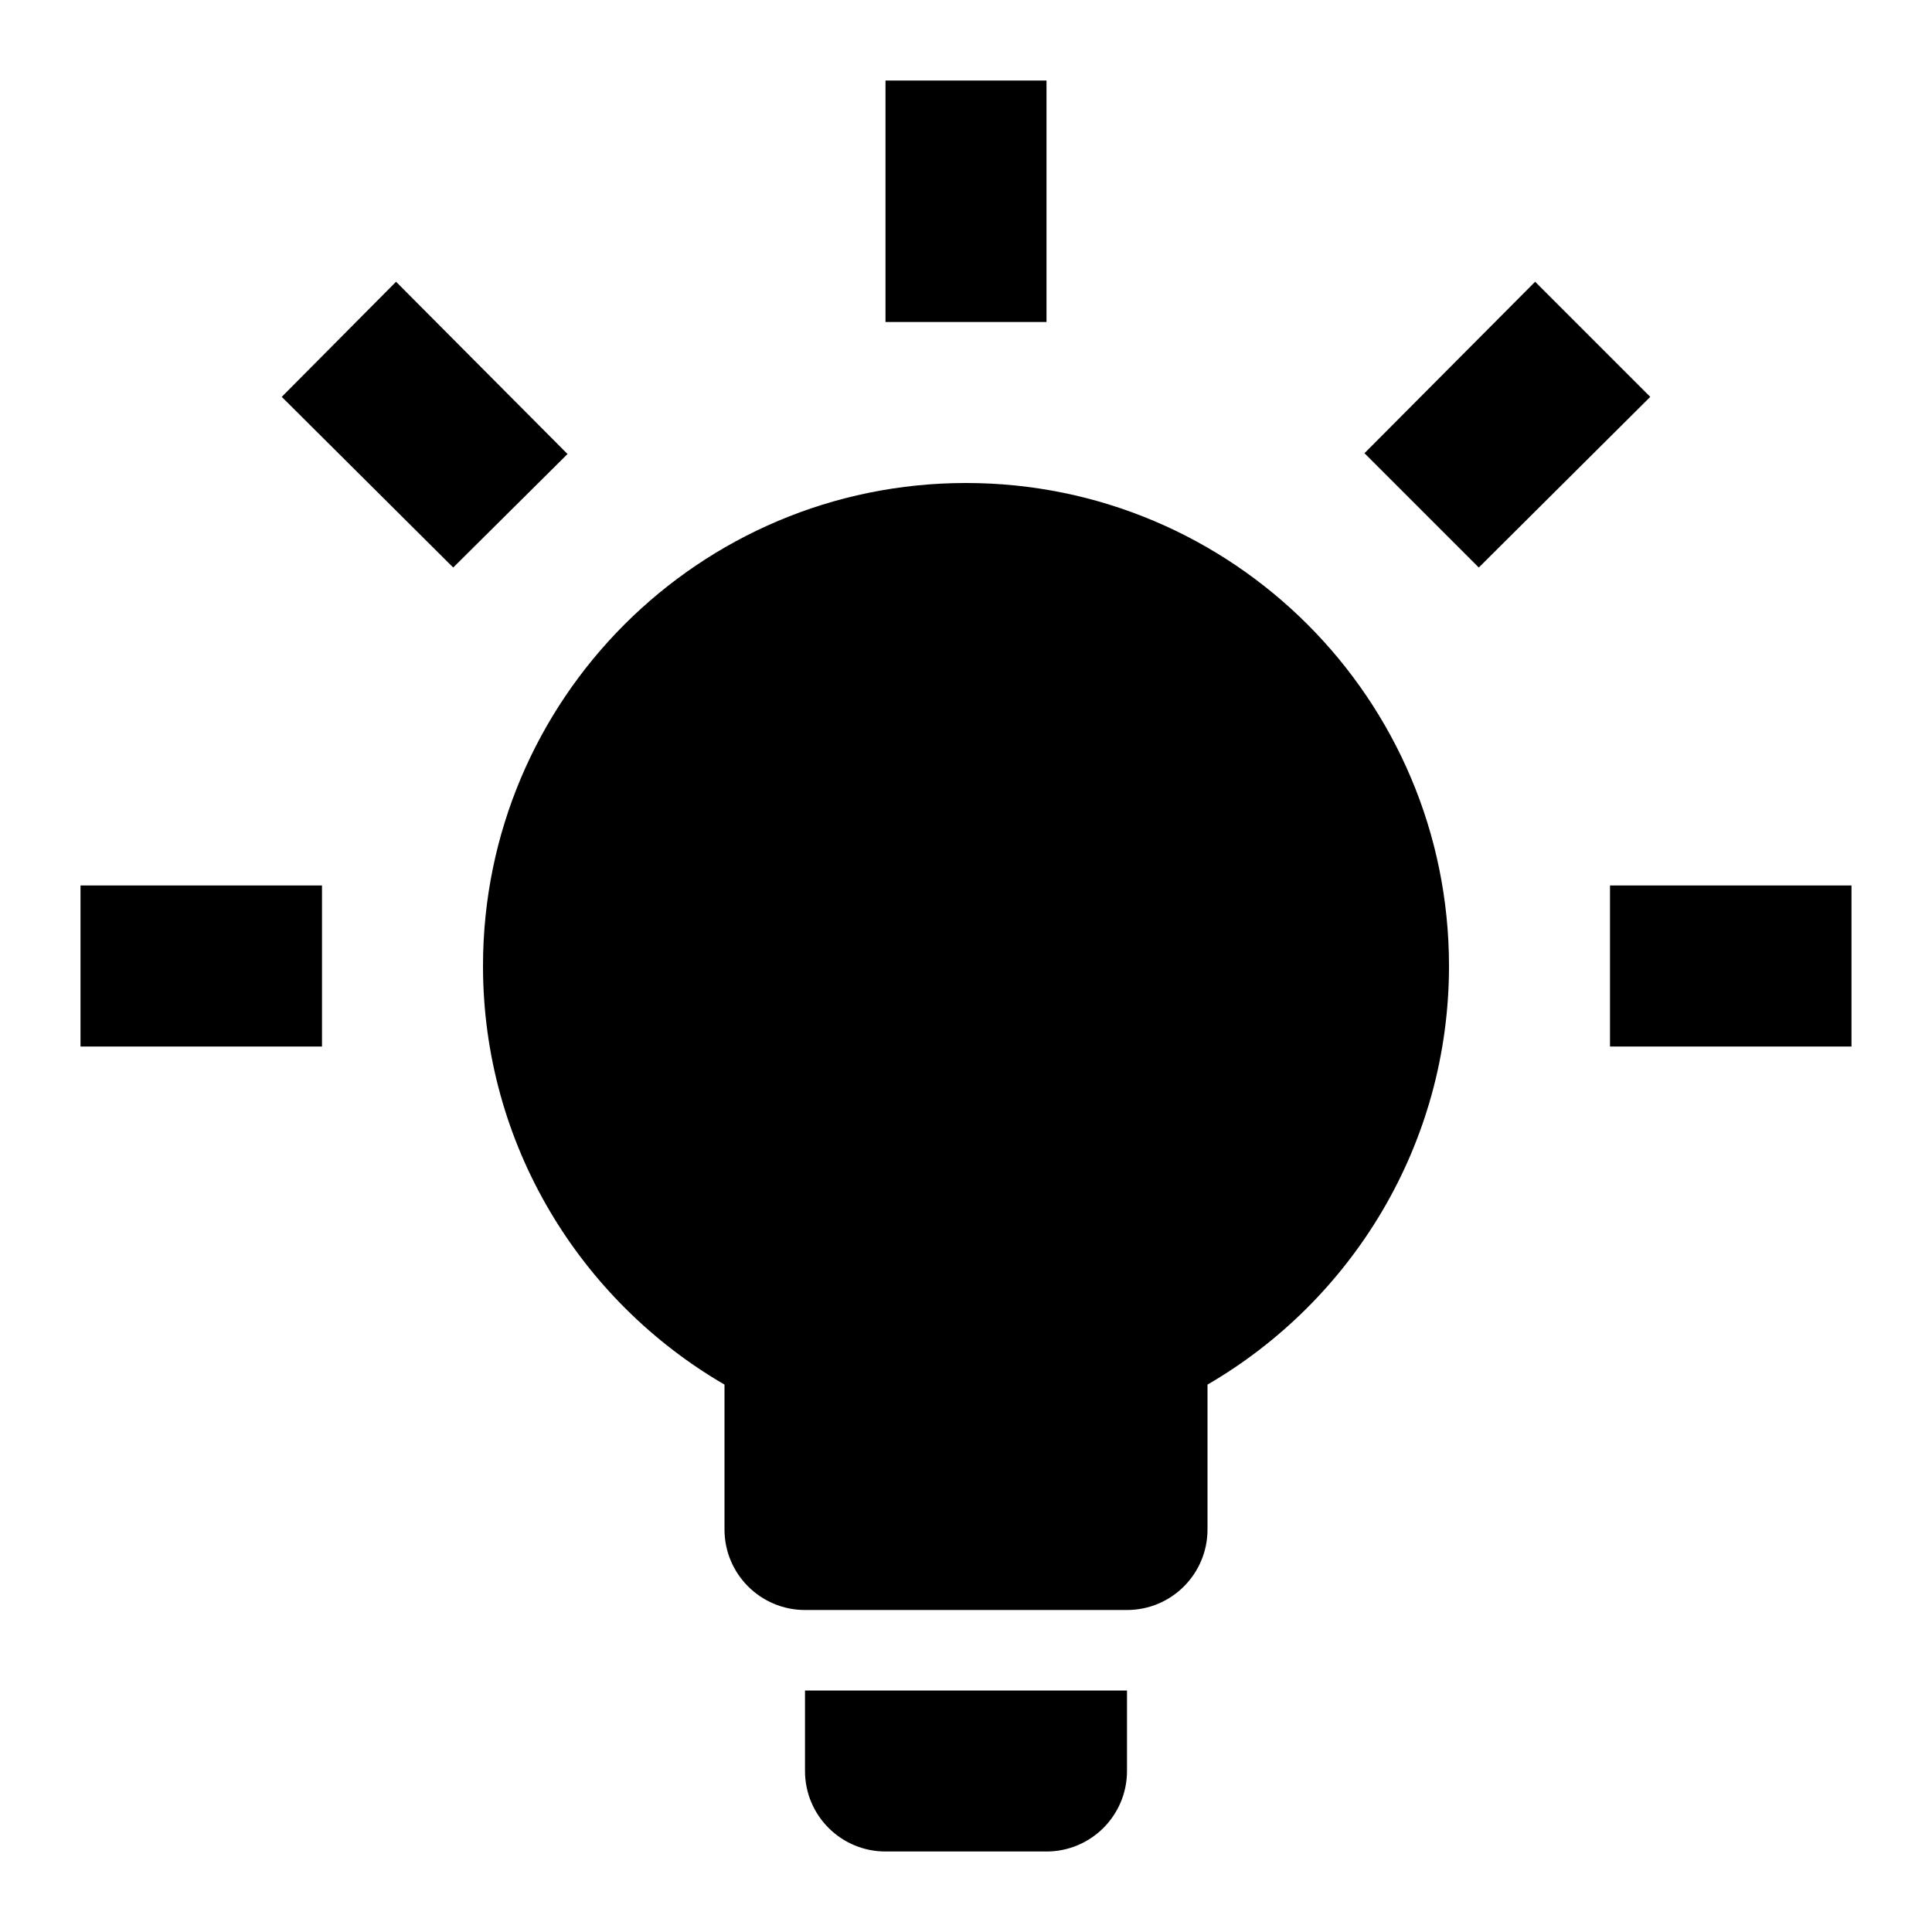
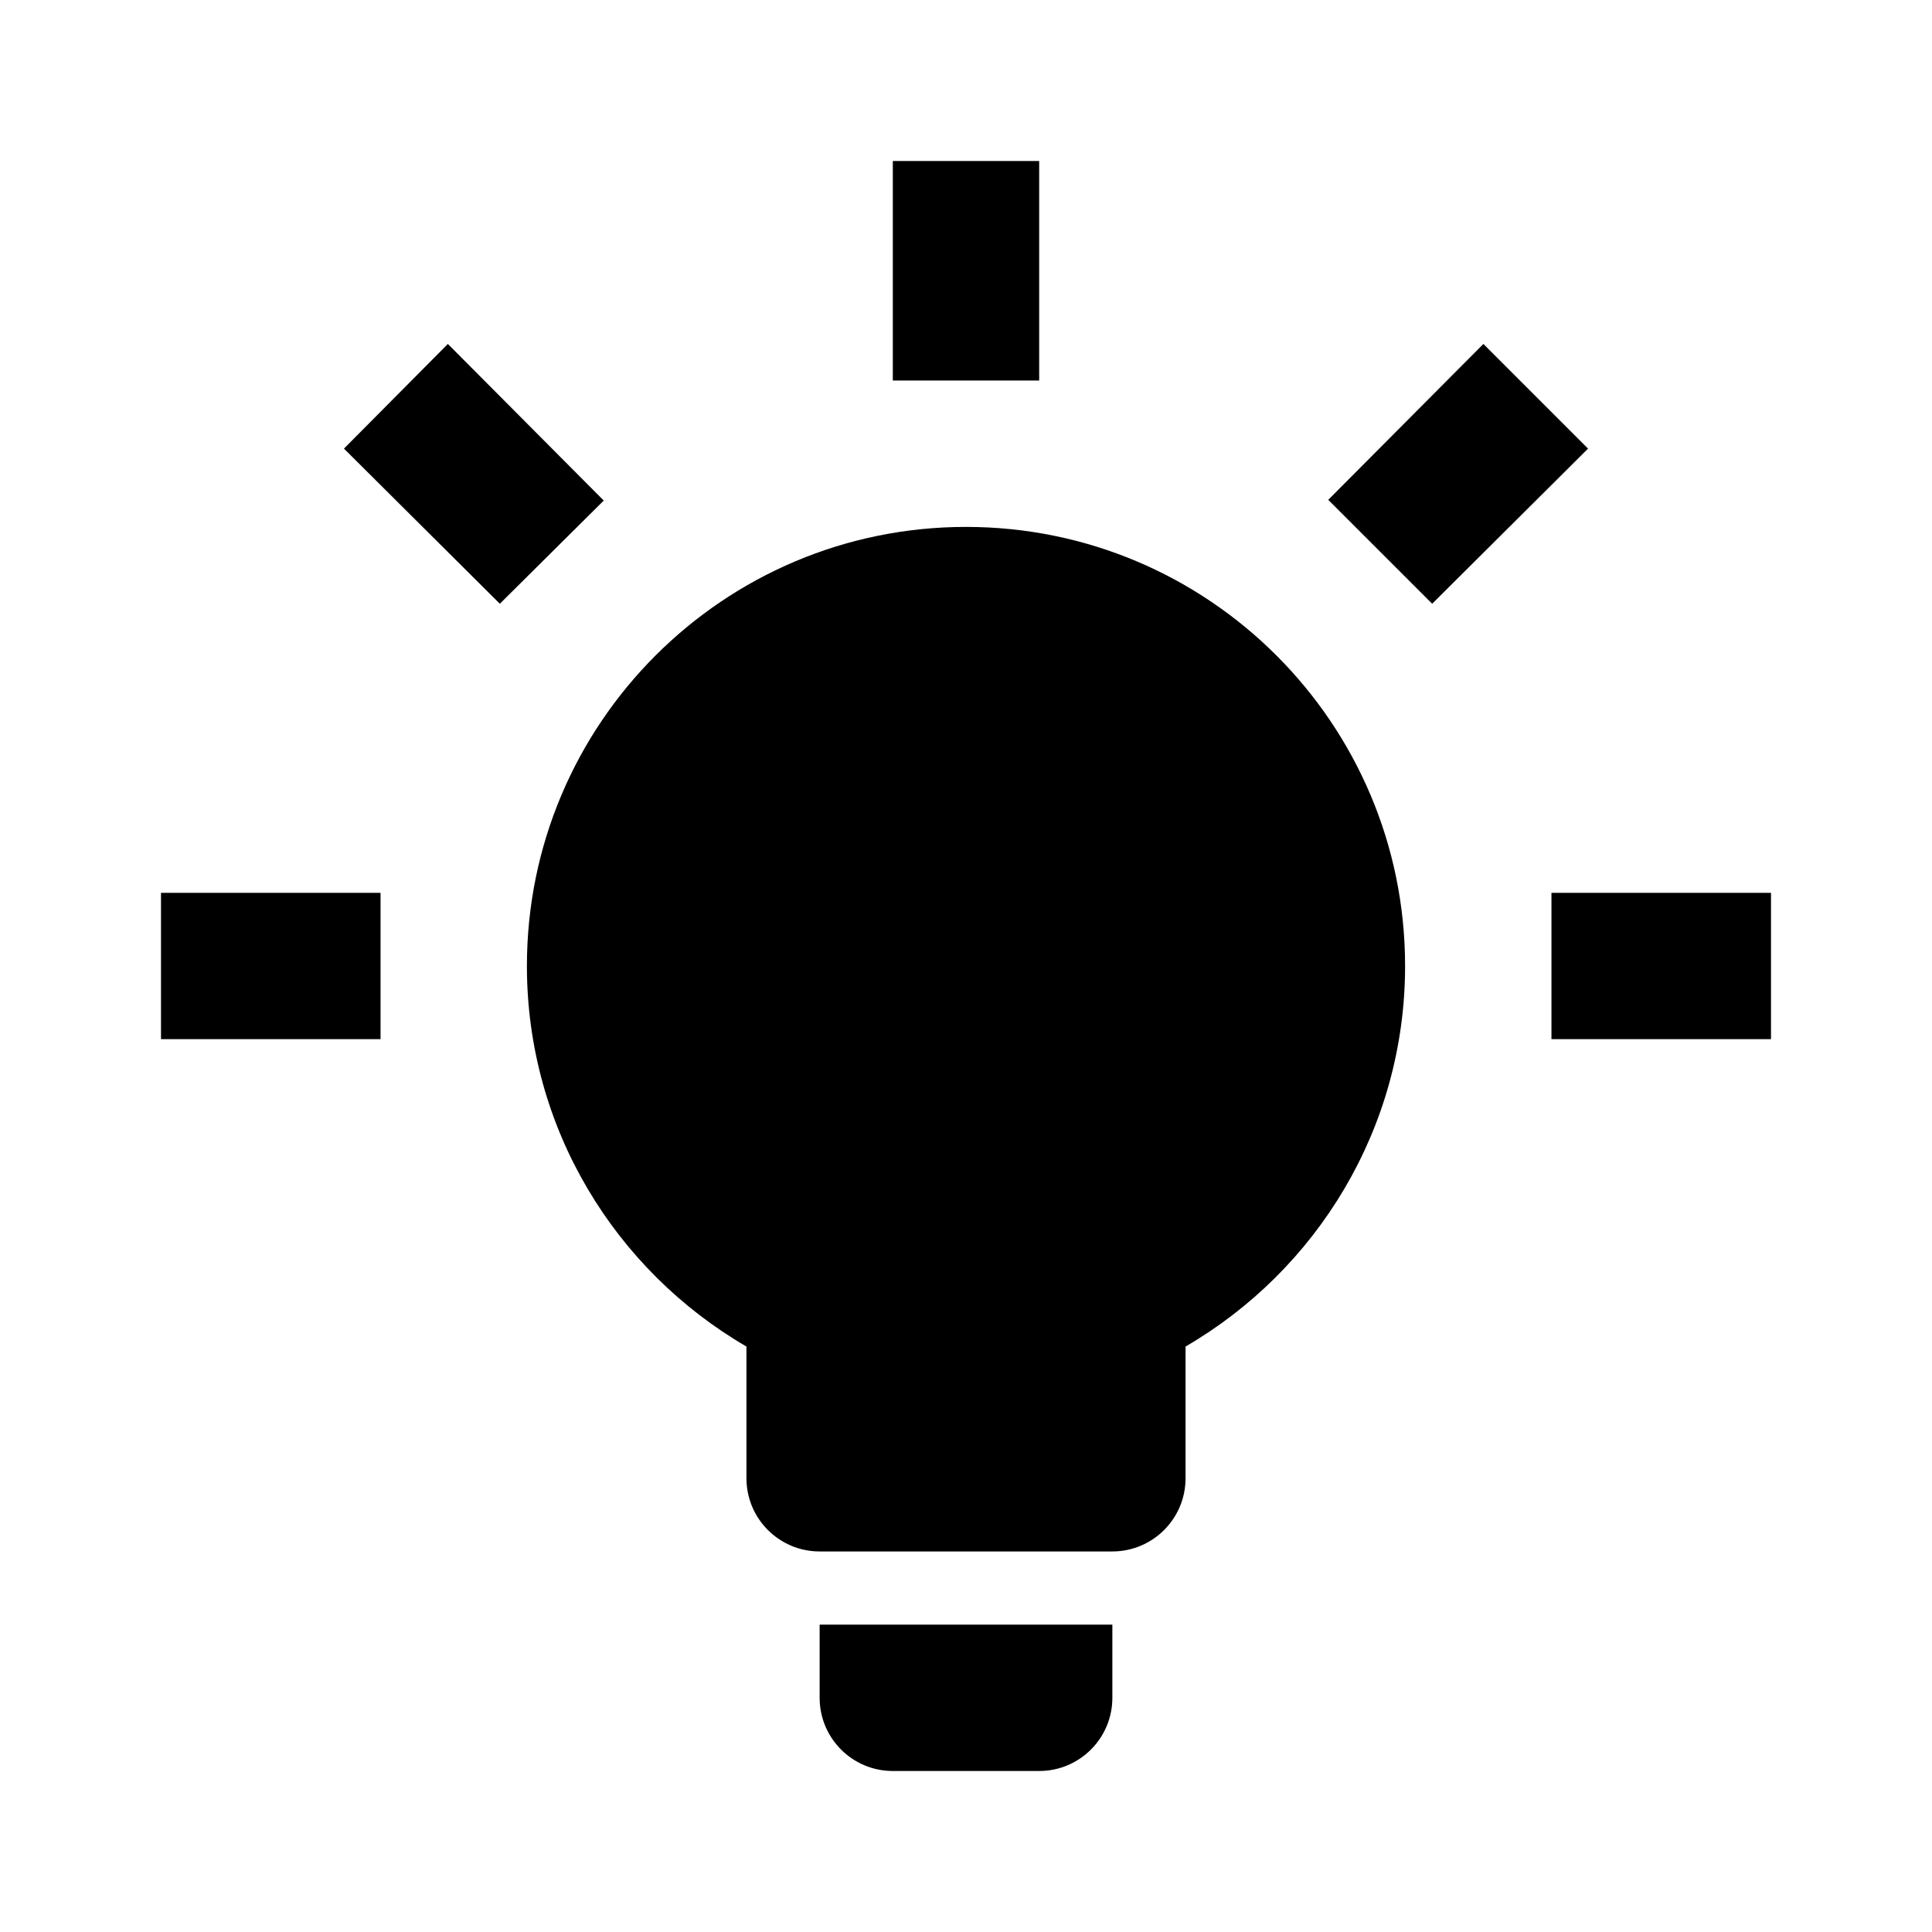
<svg xmlns="http://www.w3.org/2000/svg" id="icon" viewBox="0 0 24 24">
-   <path d="M12,6A6,6 0 0,1 18,12C18,14.22 16.79,16.16 15,17.2V19A1,1 0 0,1 14,20H10A1,1 0 0,1 9,19V17.2C7.21,16.16 6,14.22 6,12A6,6 0 0,1 12,6M14,21V22A1,1 0 0,1 13,23H11A1,1 0 0,1 10,22V21H14M20,11H23V13H20V11M1,11H4V13H1V11M13,1V4H11V1H13M4.92,3.5L7.05,5.64L5.63,7.05L3.5,4.93L4.92,3.5M16.95,5.63L19.07,3.5L20.5,4.93L18.37,7.05L16.95,5.63Z" />
+   <g transform="translate(1.0909 1.0909) scale(0.90909)">
+     <path d="M12,6A6,6 0 0,1 18,12C18,14.22 16.79,16.16 15,17.2V19A1,1 0 0,1 14,20H10A1,1 0 0,1 9,19V17.2C7.21,16.16 6,14.22 6,12A6,6 0 0,1 12,6M14,21V22A1,1 0 0,1 13,23H11A1,1 0 0,1 10,22V21H14M20,11H23V13H20V11M1,11H4V13H1V11M13,1V4H11V1H13M4.92,3.5L7.05,5.64L5.63,7.05L3.5,4.93L4.92,3.5M16.95,5.63L19.07,3.5L20.5,4.93L18.37,7.05L16.95,5.63Z" />
+   </g>
</svg>
